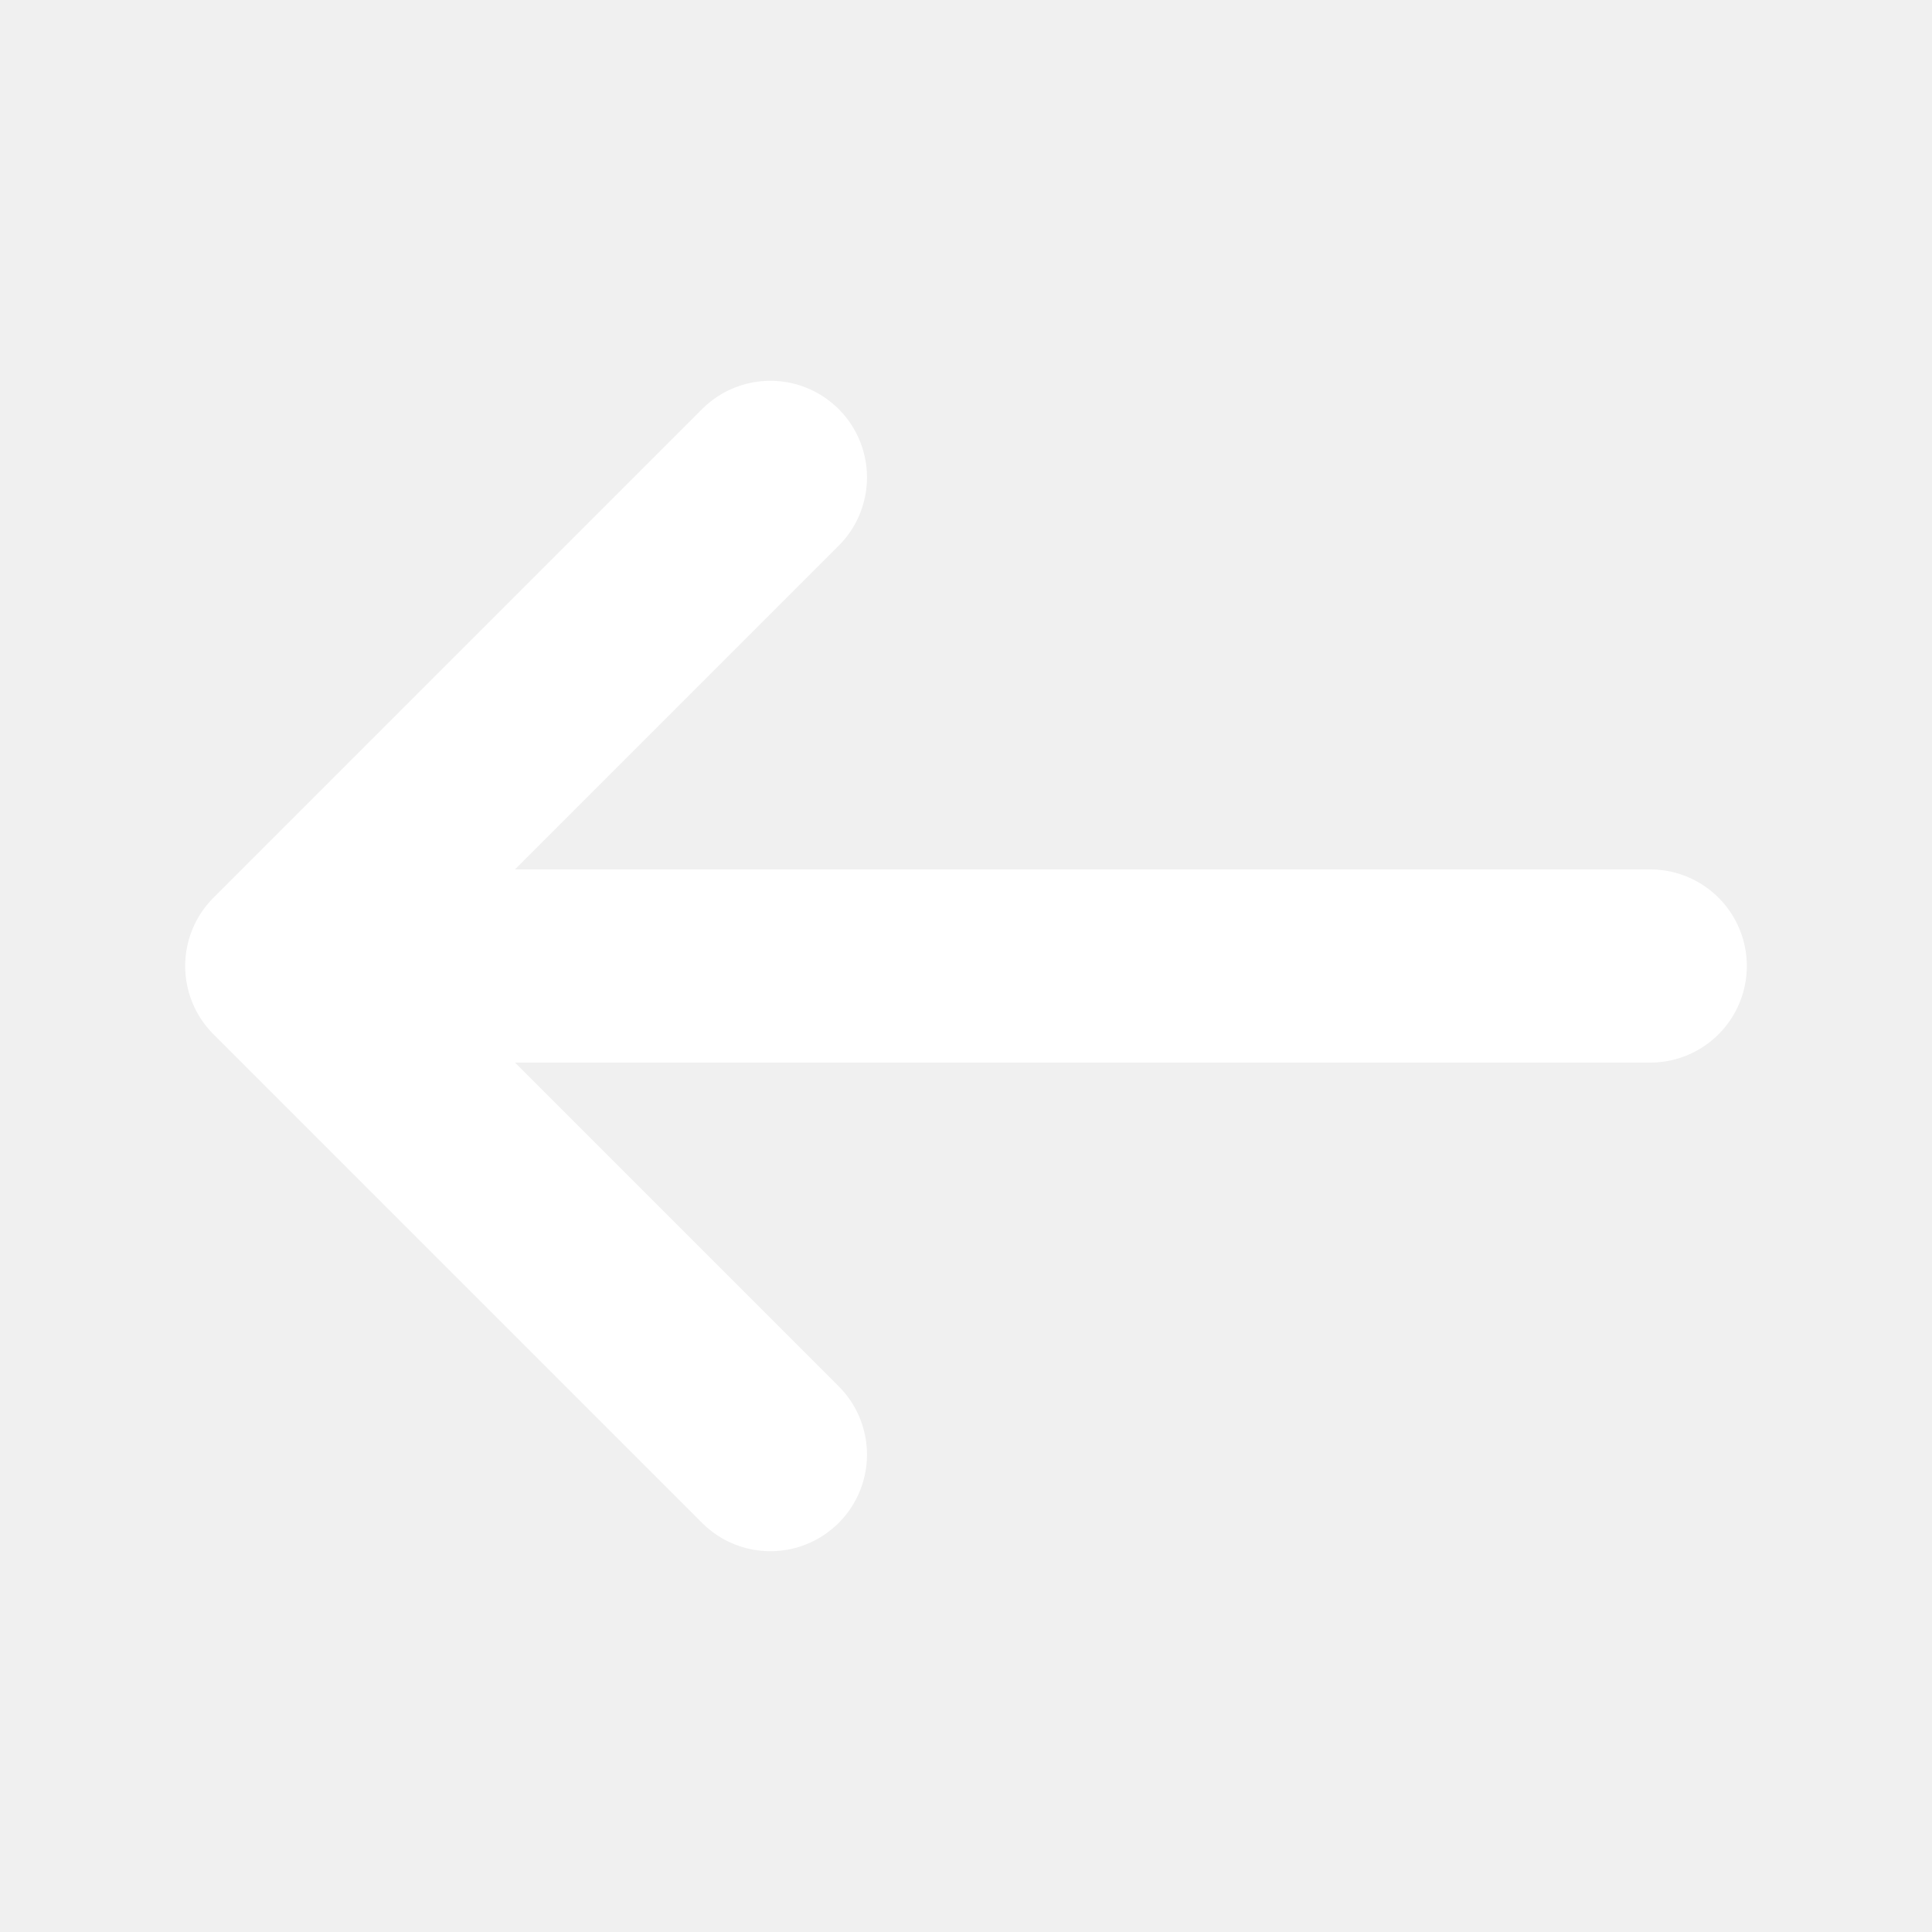
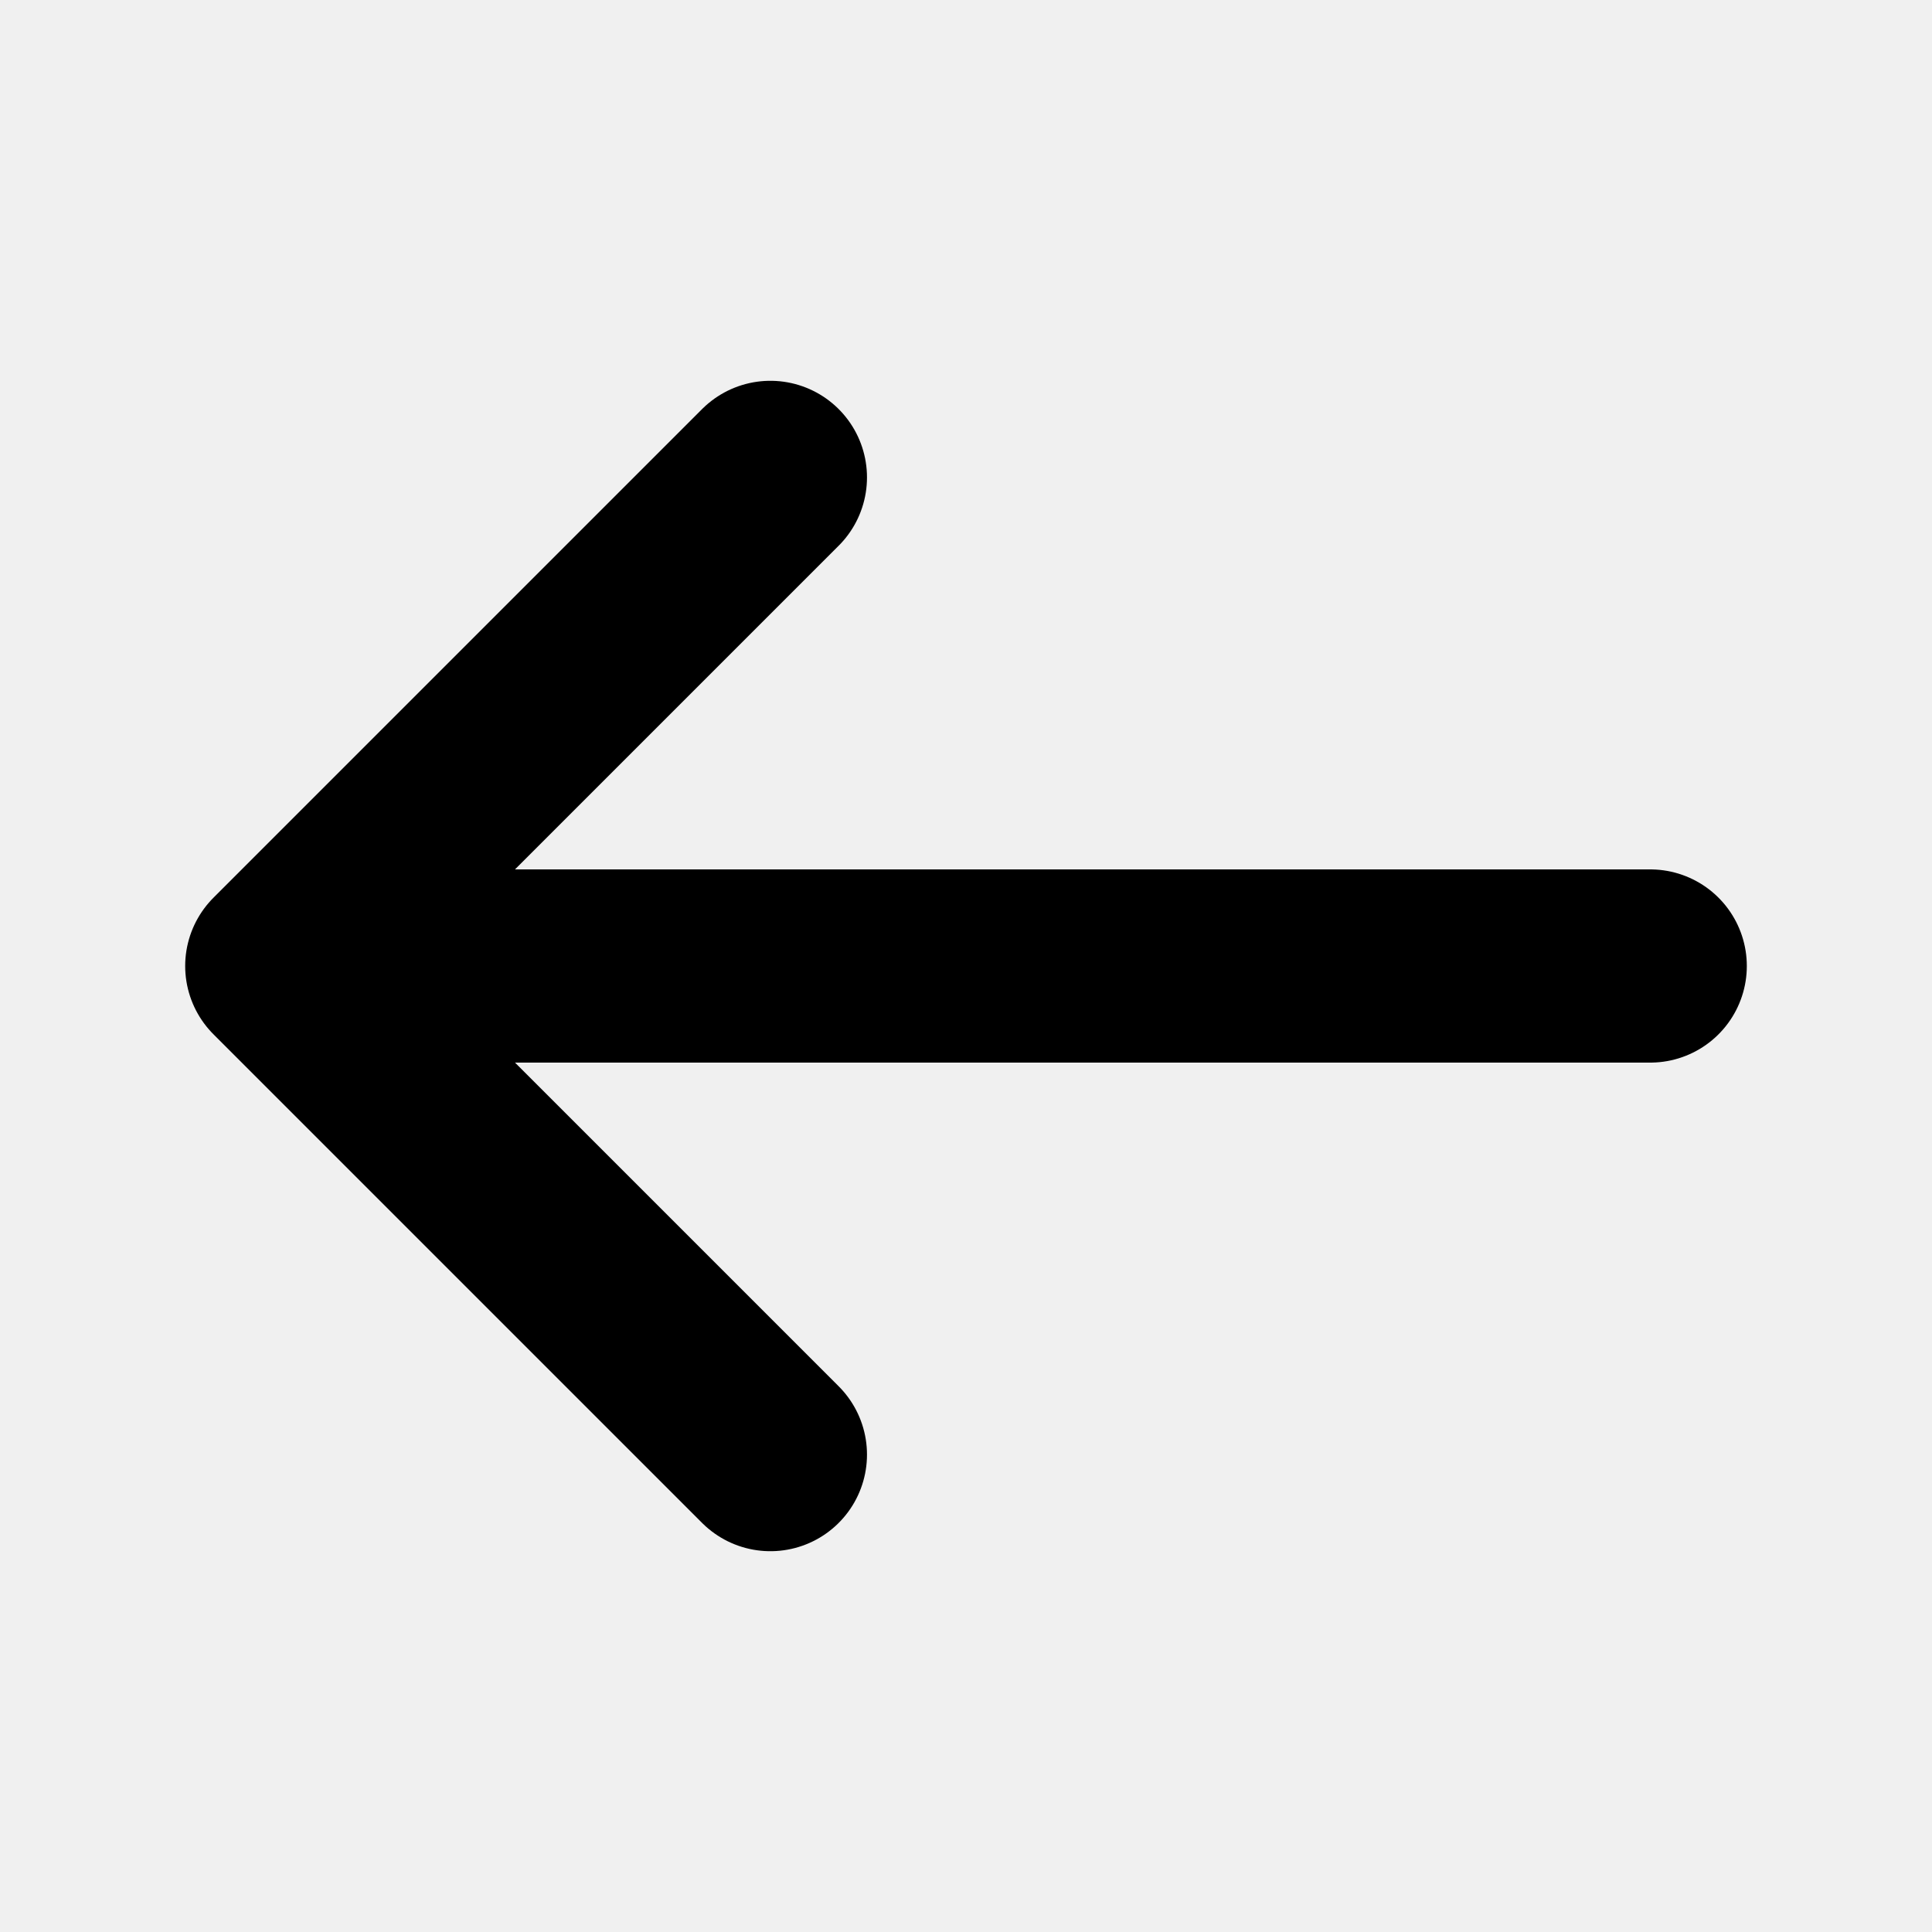
<svg xmlns="http://www.w3.org/2000/svg" width="20" height="20" viewBox="0 0 20 20" fill="none">
-   <path d="M7.975 4.942L2.917 10L7.975 15.058" stroke="white" stroke-width="2" stroke-miterlimit="10" stroke-linecap="round" stroke-linejoin="round" />
-   <path d="M17.083 10H3.058" stroke="white" stroke-width="2" stroke-miterlimit="10" stroke-linecap="round" stroke-linejoin="round" />
+   <path d="M7.975 4.942L2.917 10L7.975 15.058" stroke="black" stroke-width="2" stroke-miterlimit="10" stroke-linecap="round" stroke-linejoin="round" />
+   <path d="M17.083 10H3.058" stroke="black" stroke-width="2" stroke-miterlimit="10" stroke-linecap="round" stroke-linejoin="round" />
</svg>
